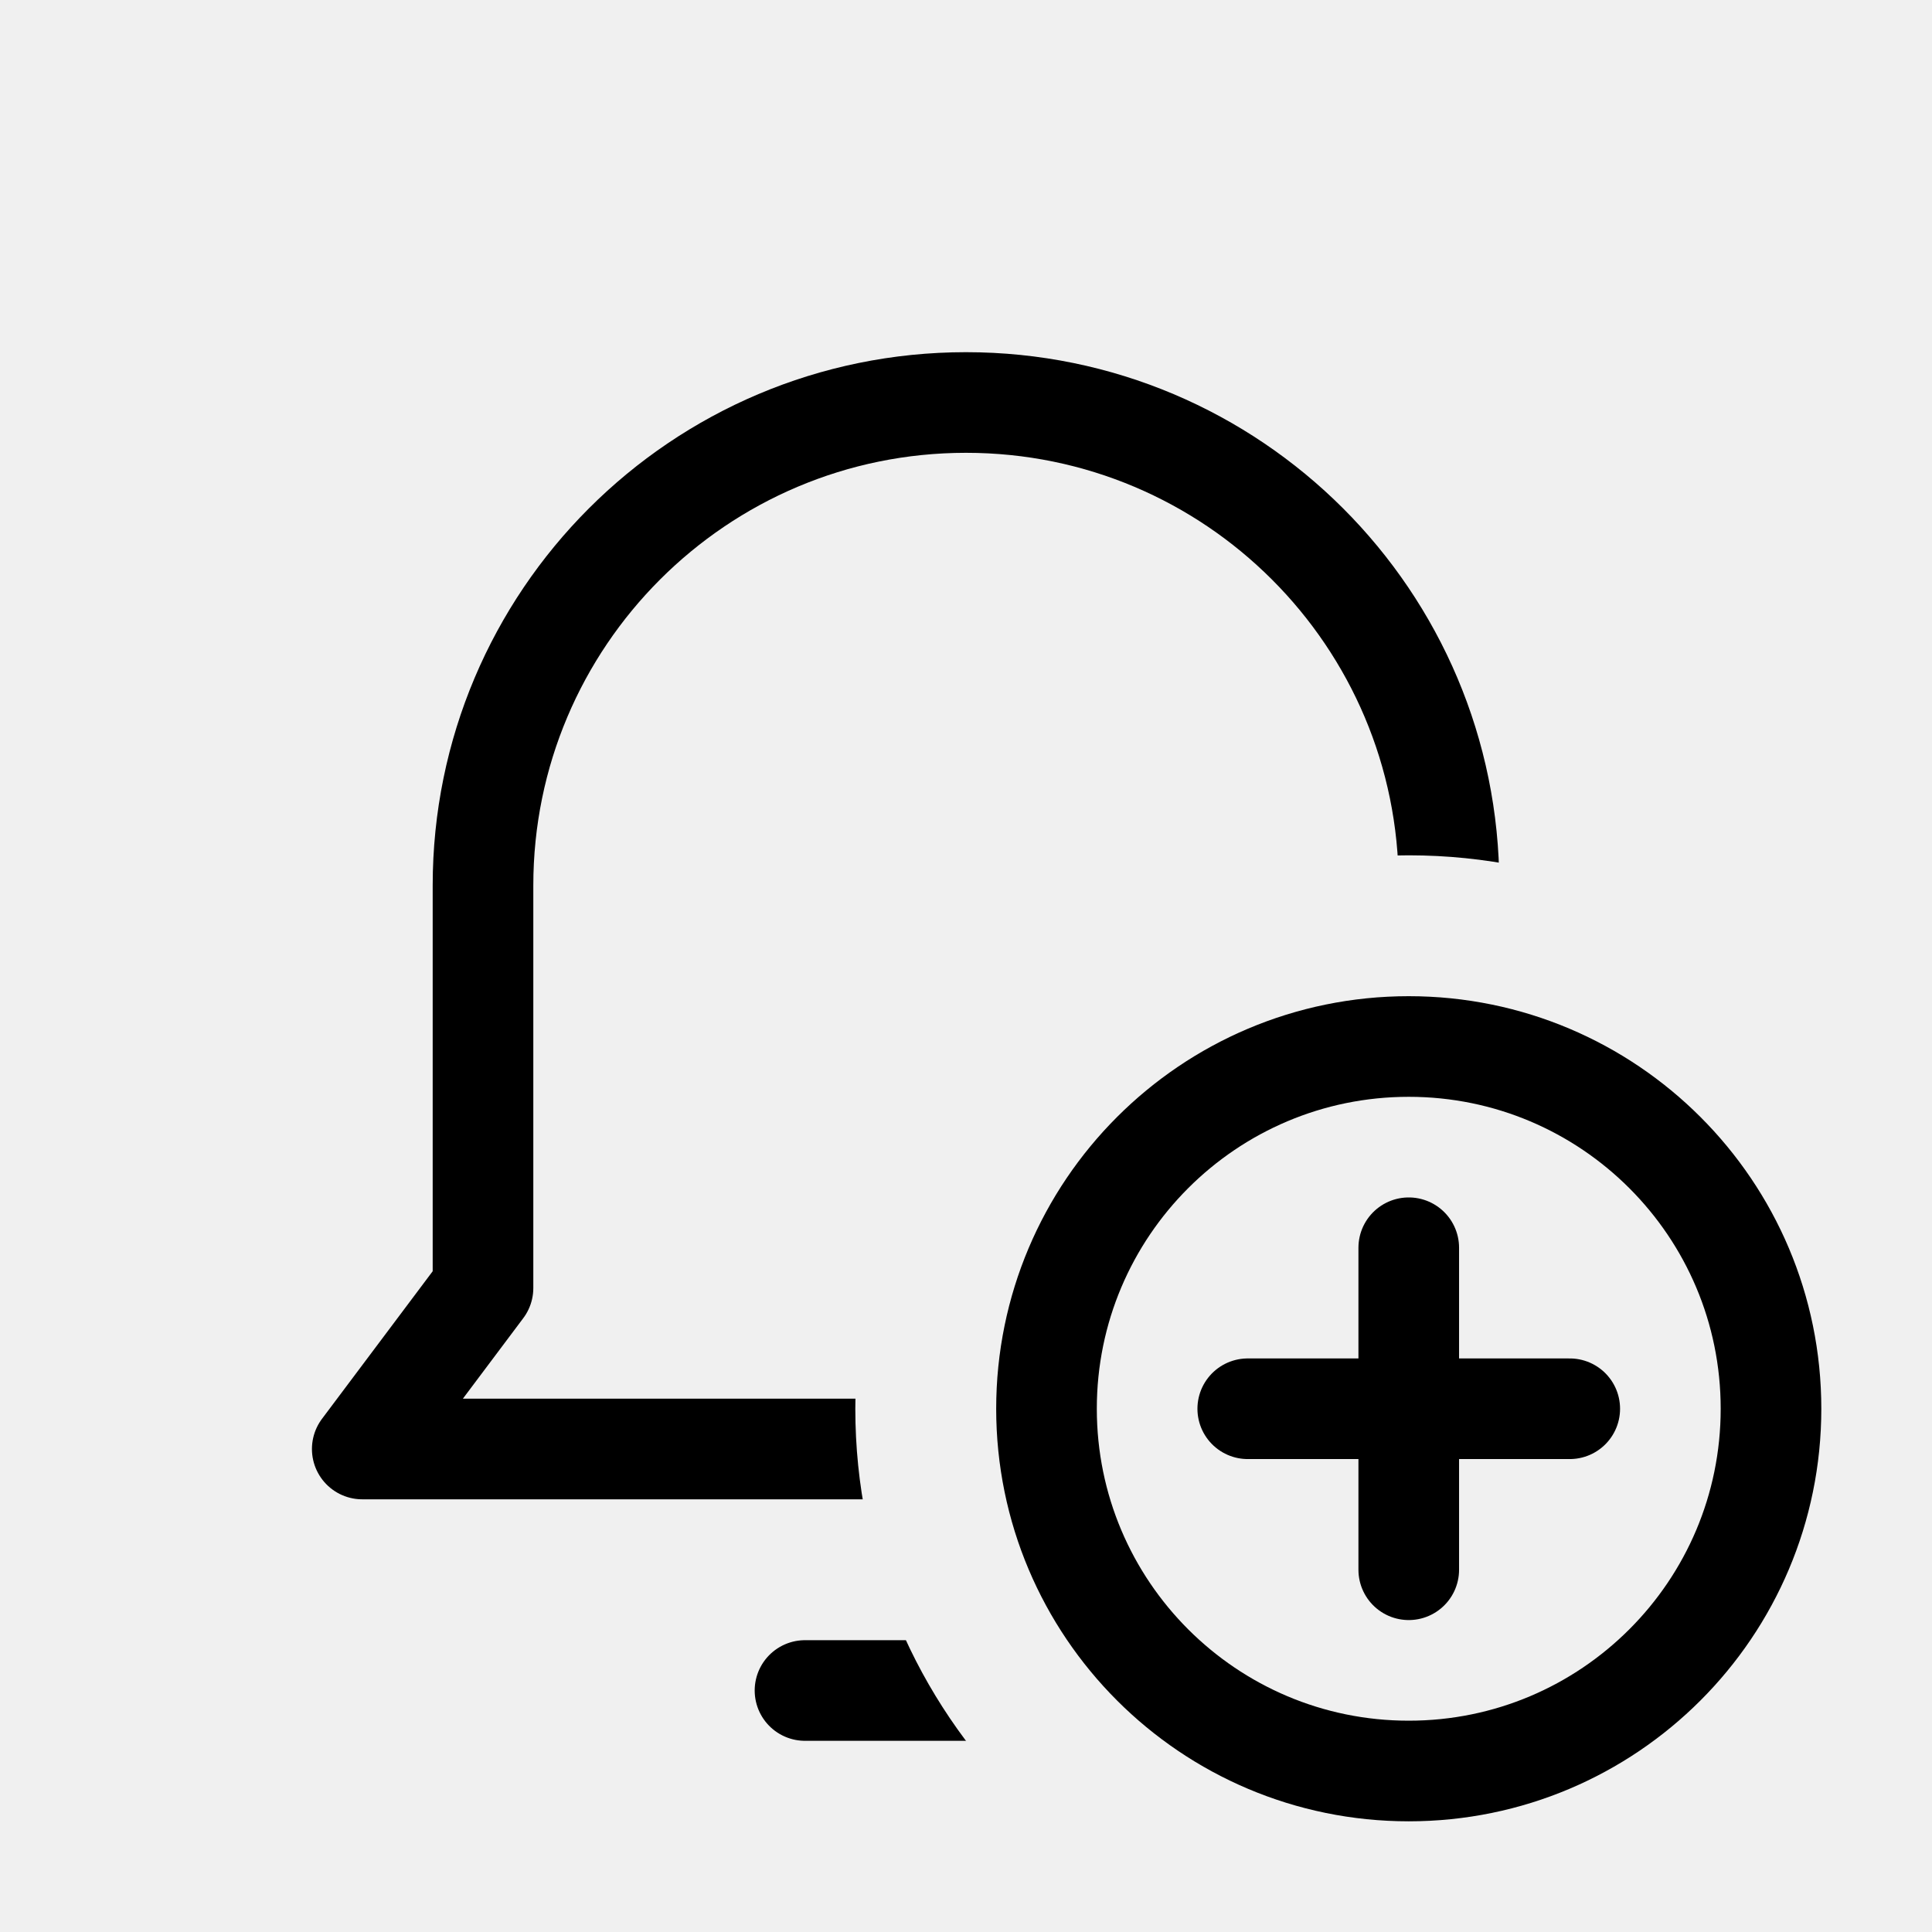
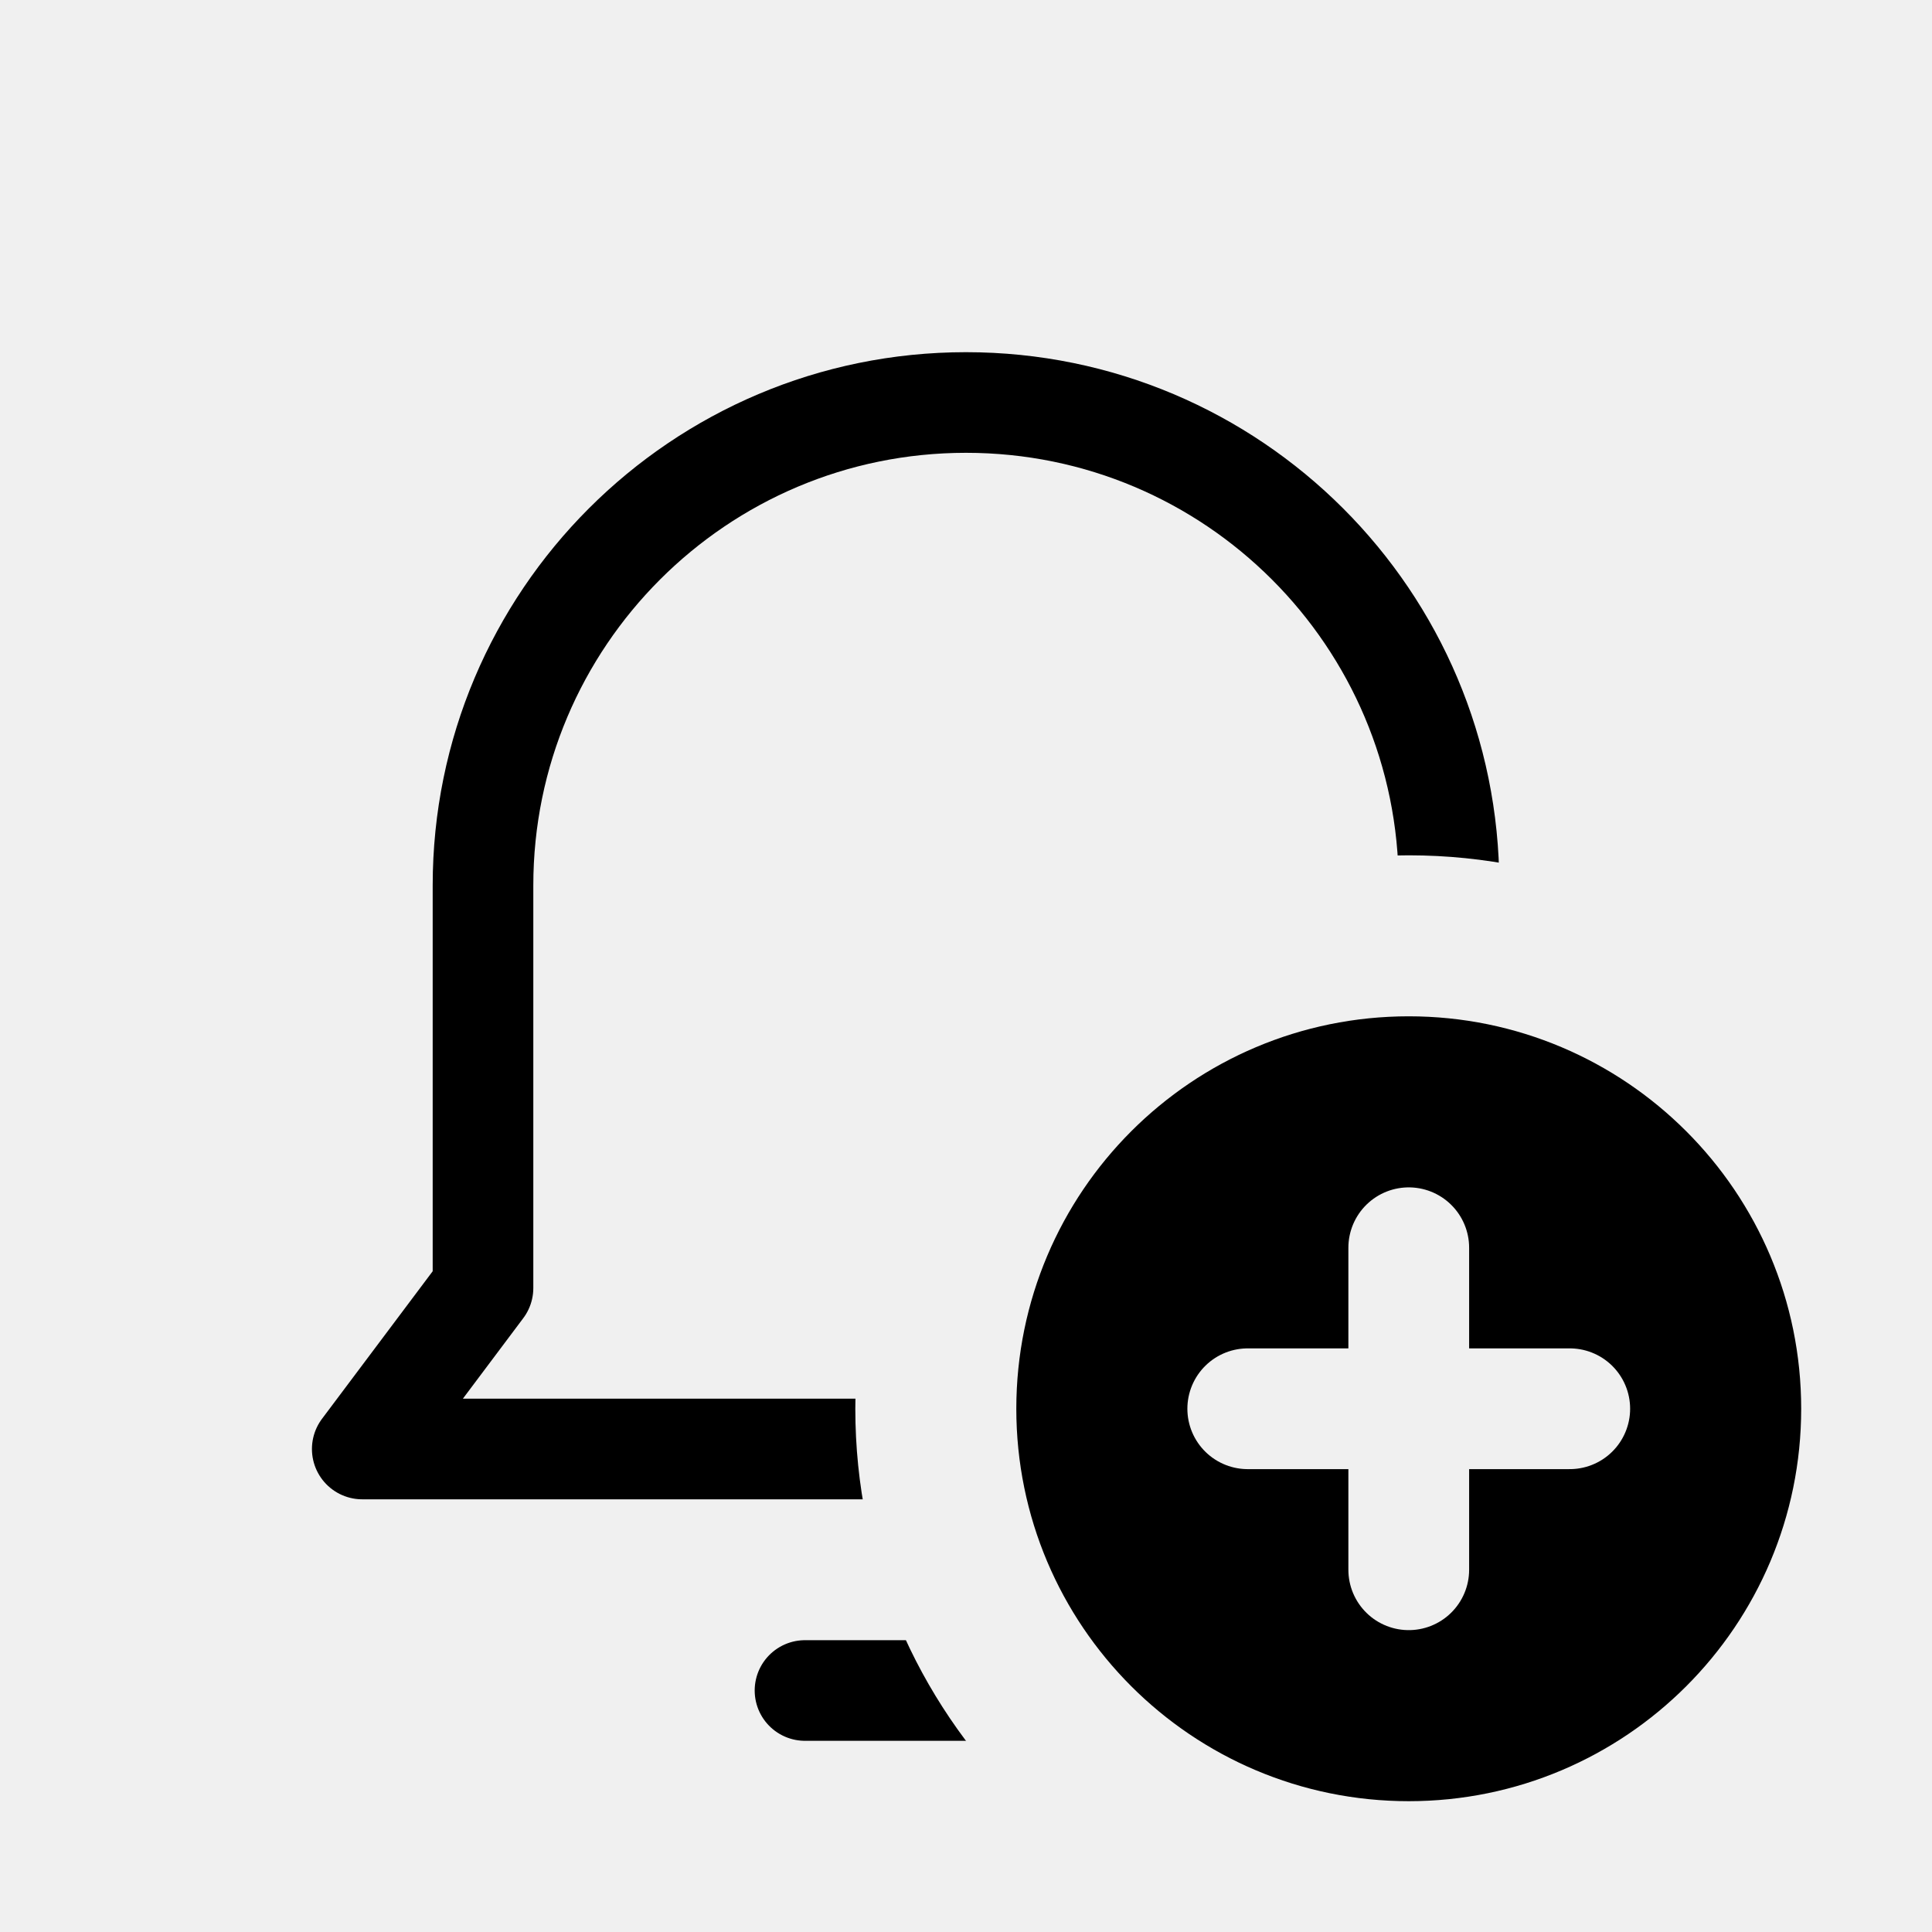
<svg xmlns="http://www.w3.org/2000/svg" viewBox="0 0 24 24" fill="none" stroke="currentColor" stroke-width="1.25" stroke-linecap="round" stroke-linejoin="round">
  <mask id="ff-bell-plus">
    <path d="M0 0h24v24H0z" fill="#fff" />
    <path d="M11.25 17.5a6.25 6.25 0 1 0 12.5 0a6.25 6.25 0 1 0 -12.5 0z" fill="#000" />
  </mask>
  <g mask="url(#ff-bell-plus)">
    <path d="M6 16v-5a6 6 0 0 1 12 0v5l1.5 2h-15z" />
    <path d="M10 21h4" />
  </g>
-   <circle cx="17.5" cy="17.5" r="4.5" />
-   <path d="M17.5 15.5v4M15.5 17.5h4" />
+   <mask id="ff-bell-plus-b">
+     <path d="M0 0h24v24H0z" fill="#fff" />
+     <path d="M17.5 15.5v4M15.5 17.5h4" fill="none" stroke="#000" stroke-width="1.5" stroke-linecap="round" stroke-linejoin="round" />
+   </mask>
+   <g mask="url(#ff-bell-plus-b)">
+     <circle cx="17.5" cy="17.5" r="4.25" fill="currentColor" />
+   </g>
</svg>
